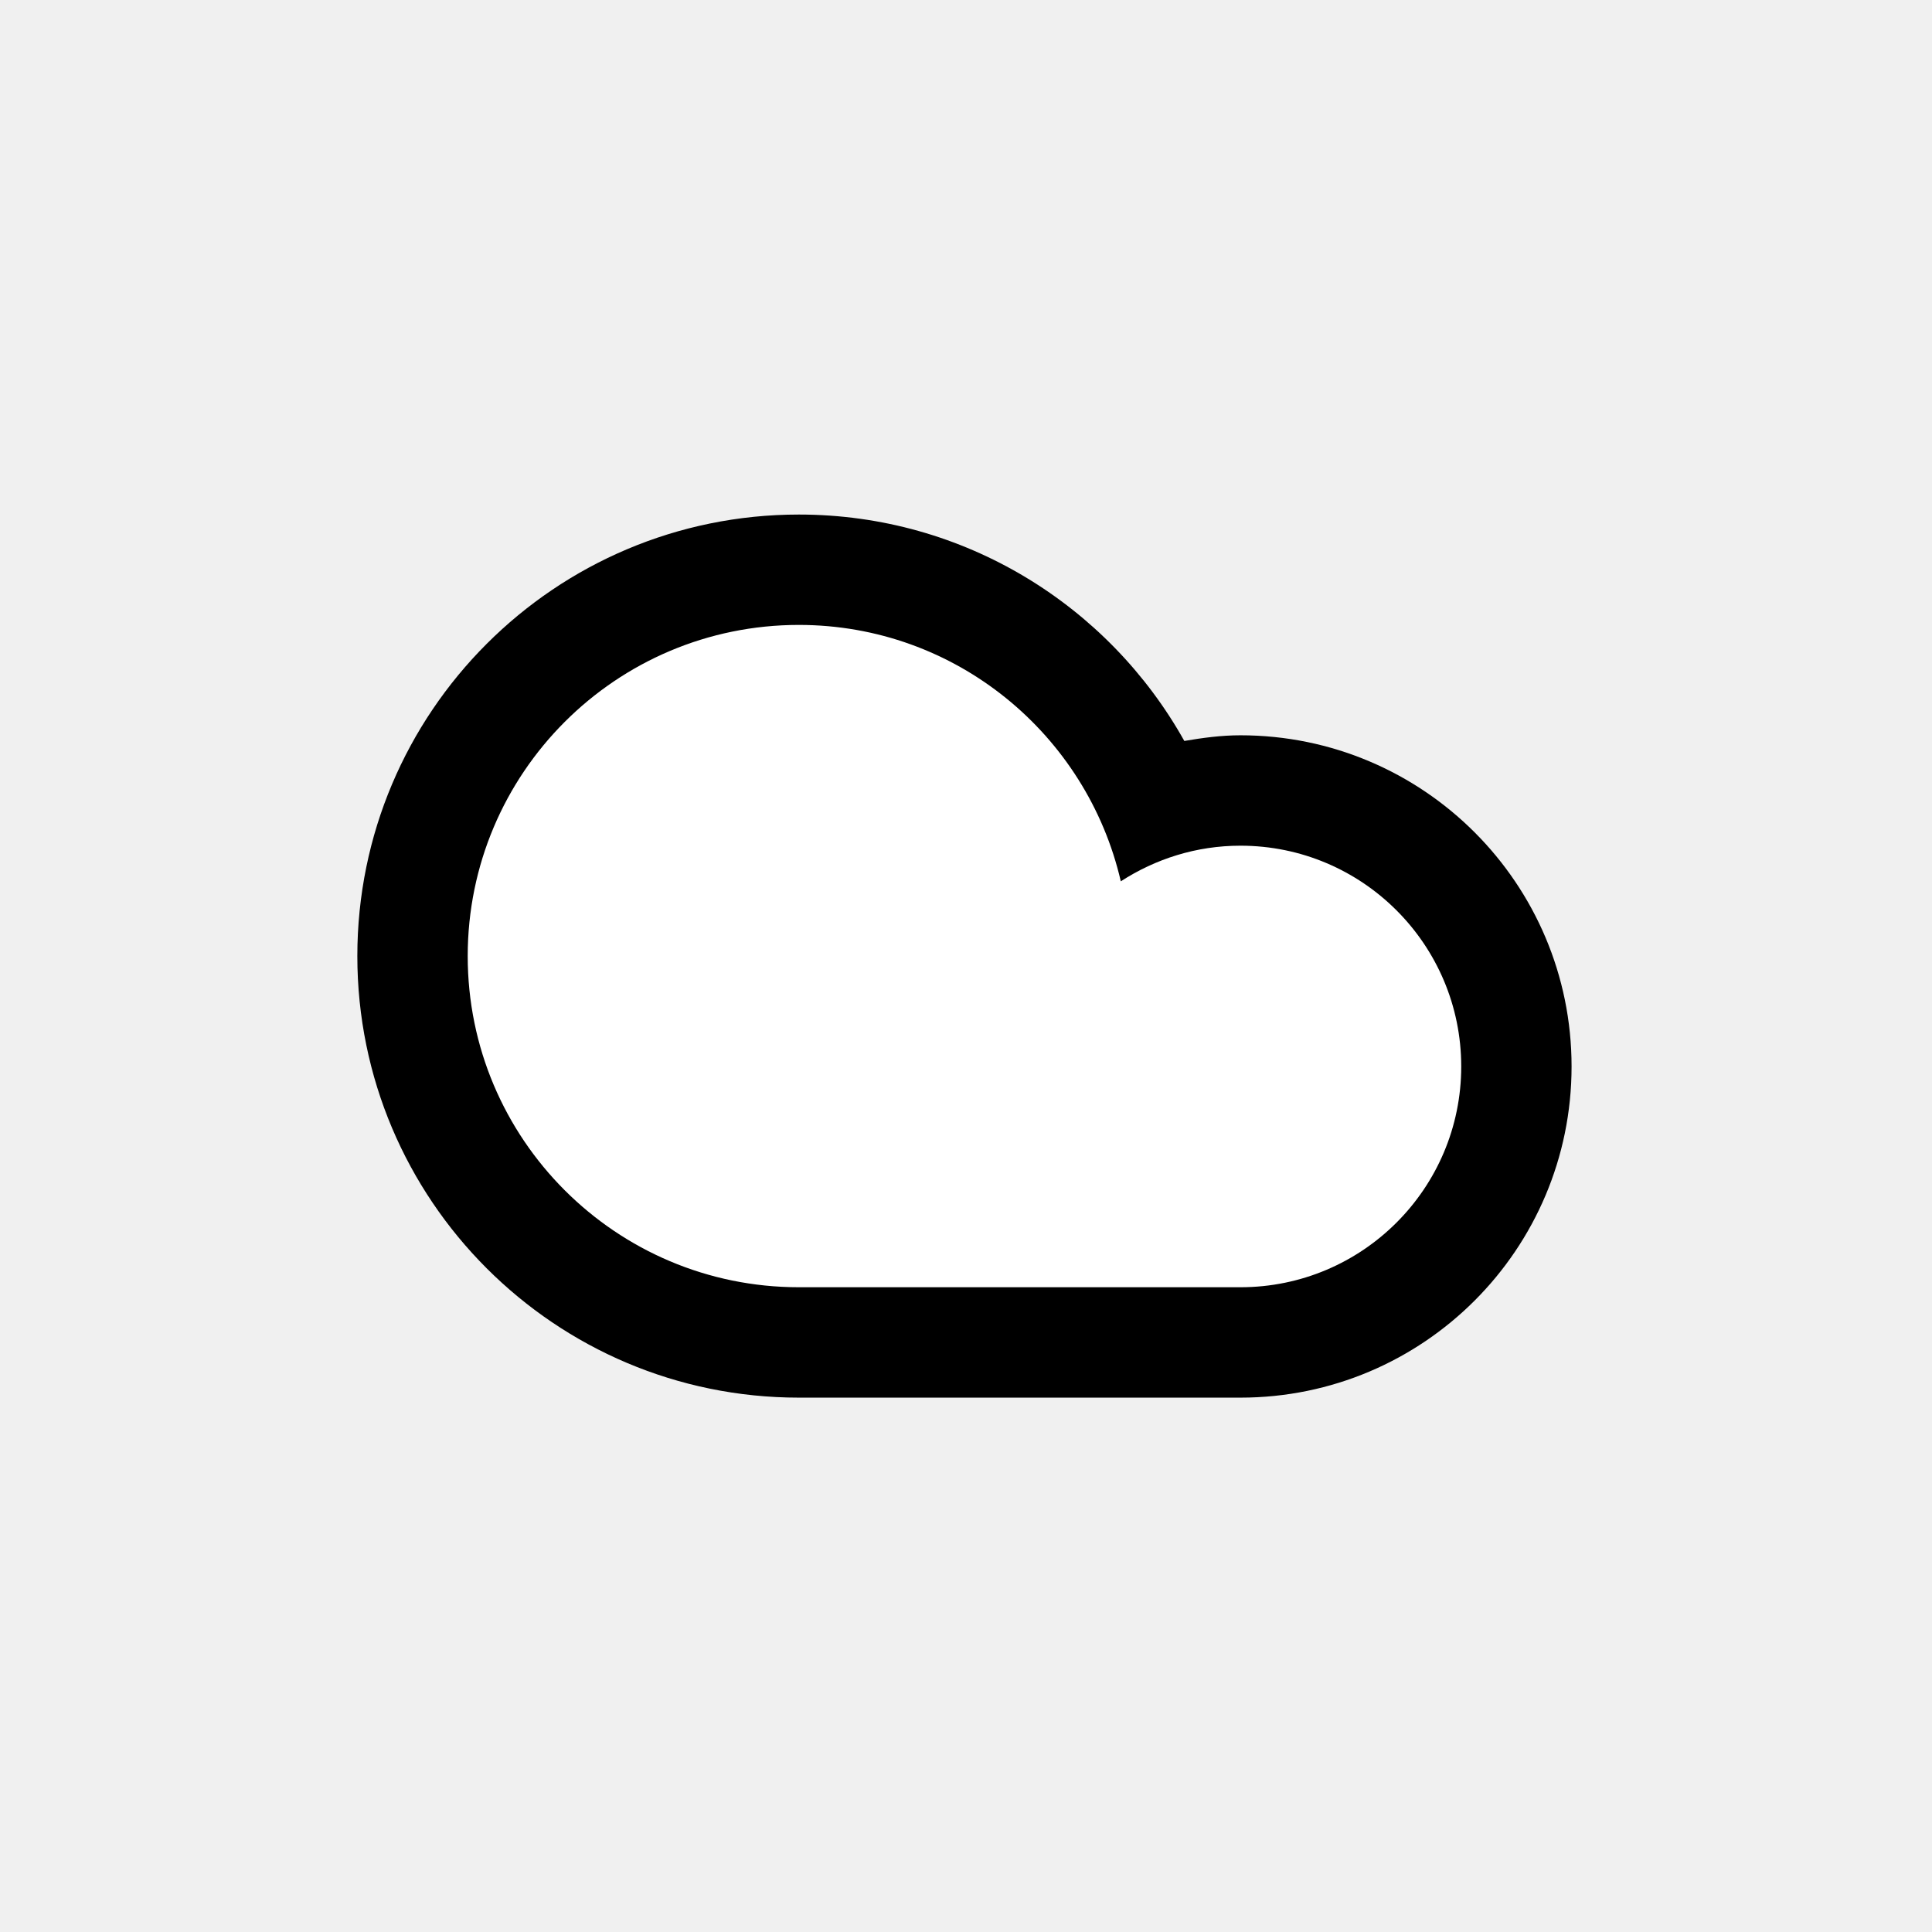
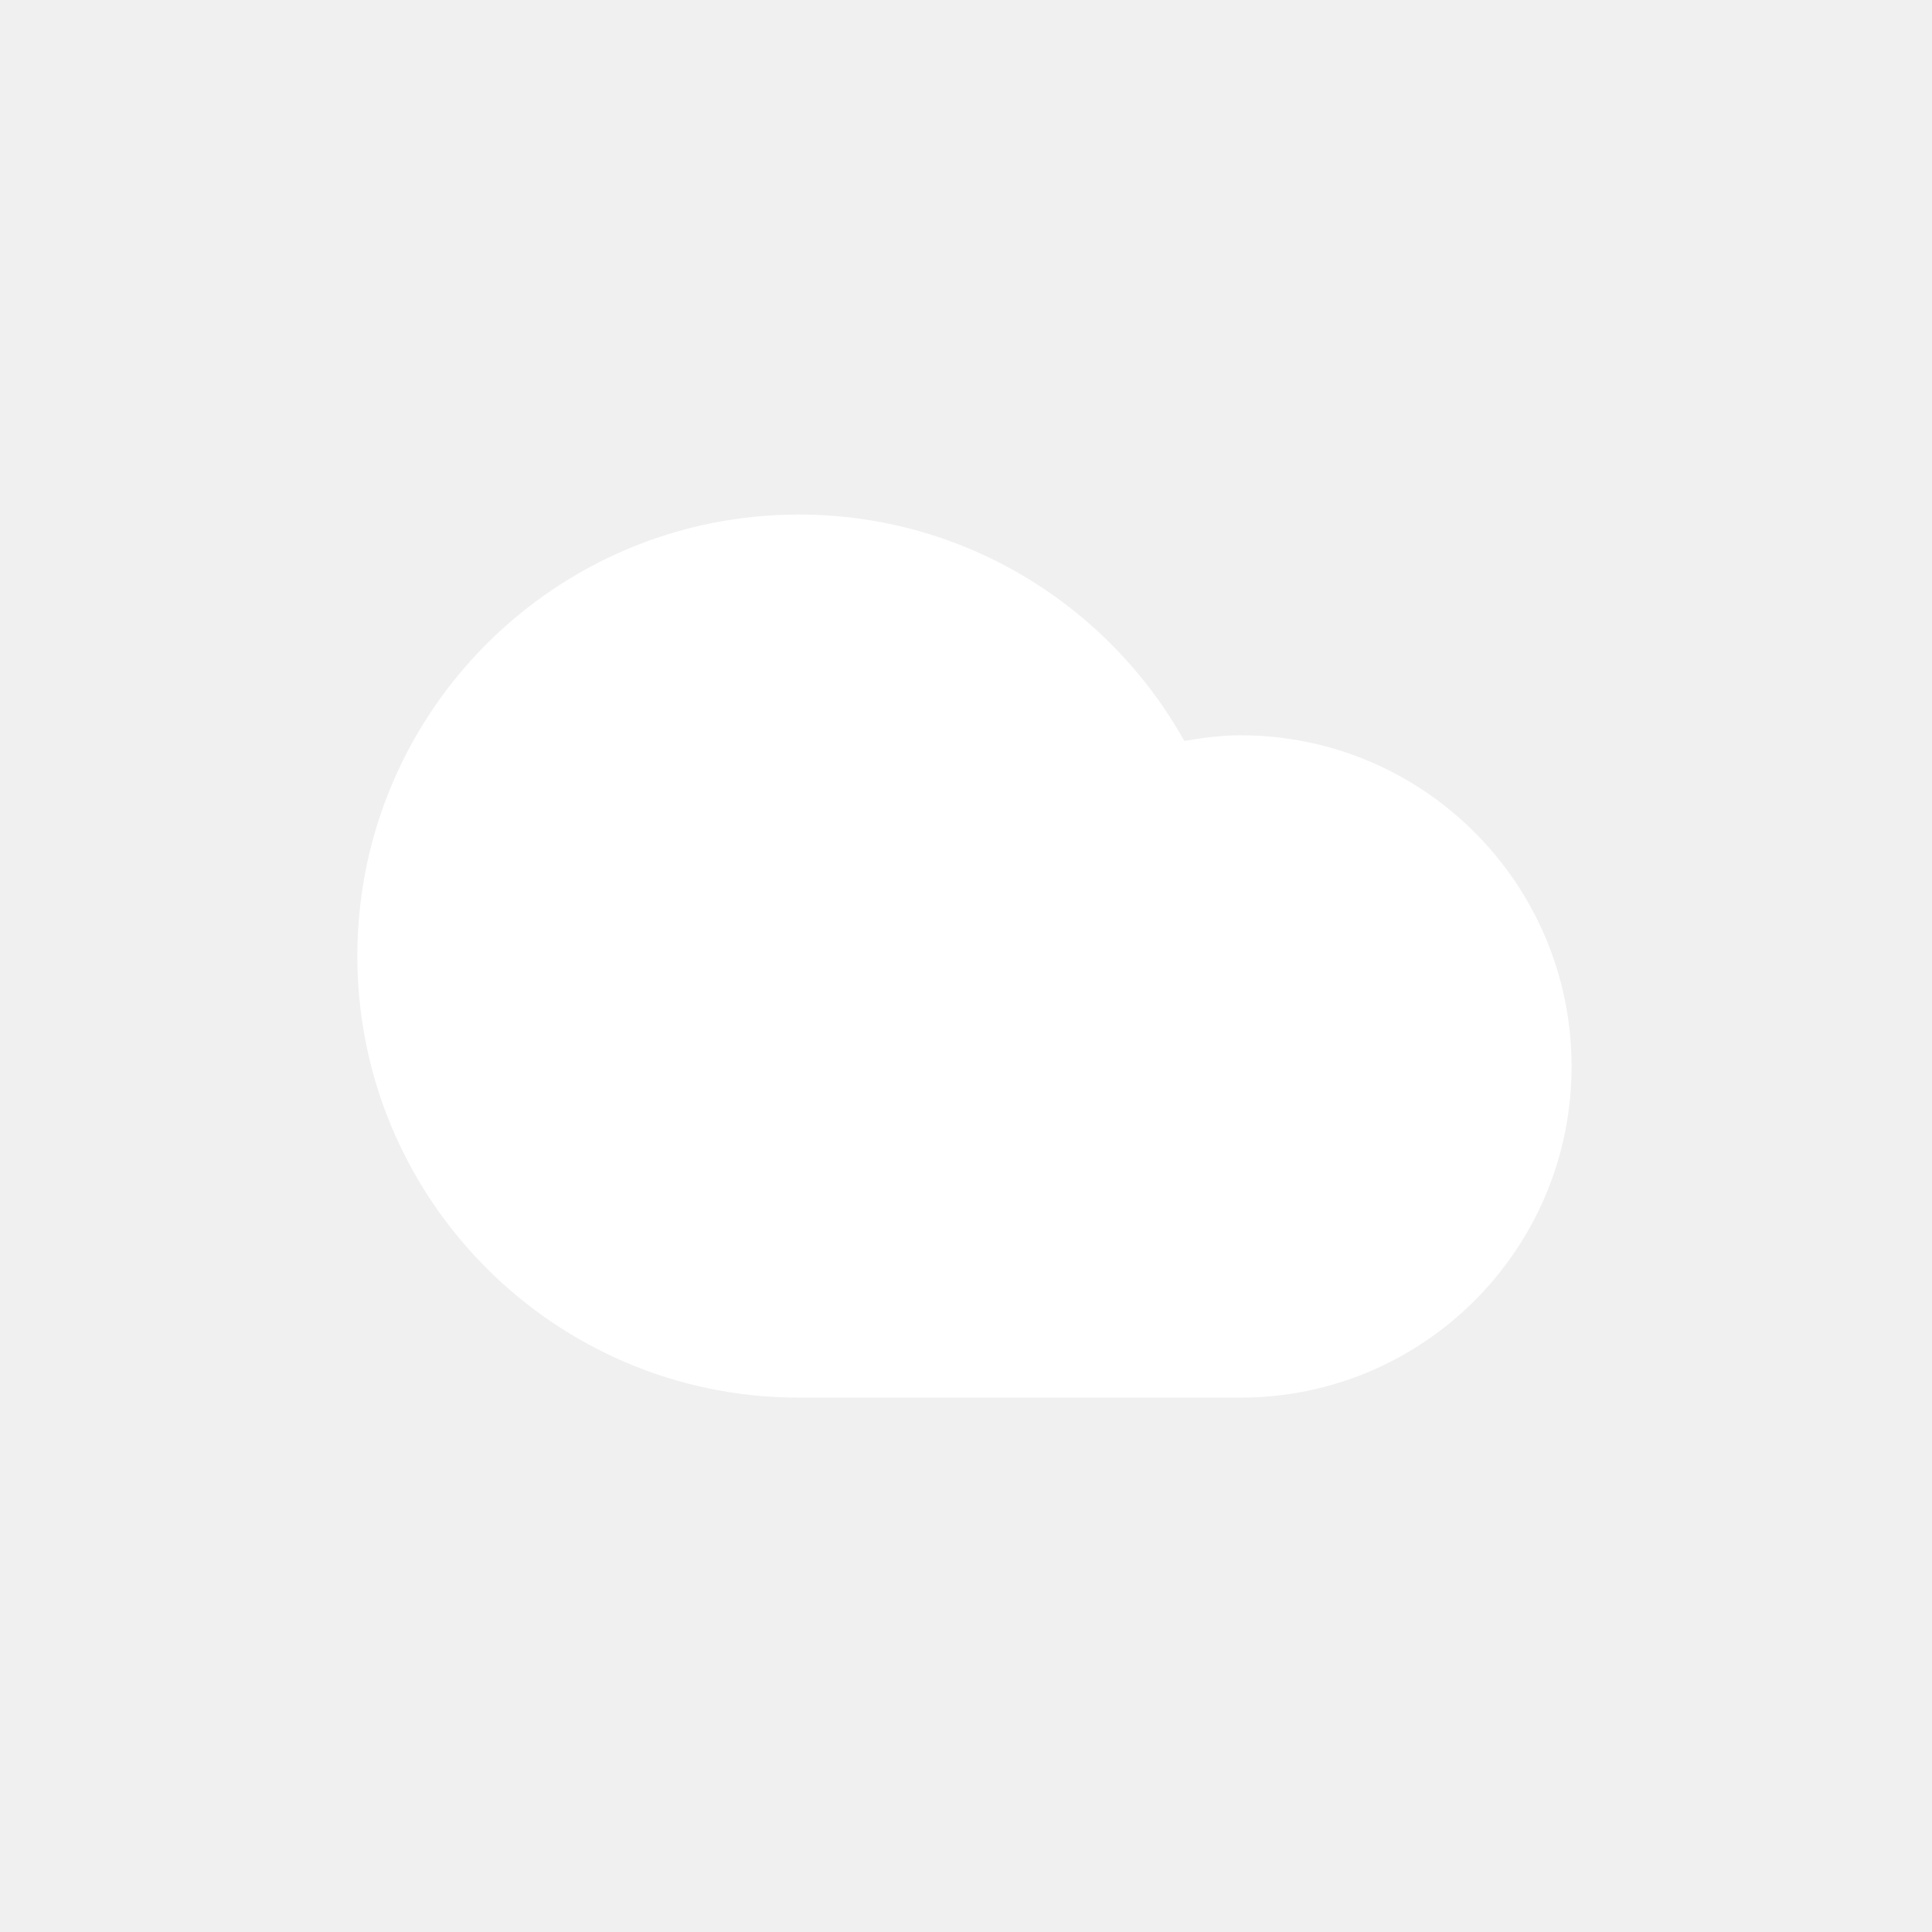
<svg xmlns="http://www.w3.org/2000/svg" version="1.1" id="cloudFill" class="climacon climacon_cloudFill" x="0px" y="0px" viewBox="15 15 70 70" enable-background="new 15 15 70 70" xml:space="preserve">
  <g class="climacon_iconWrap climacon_iconWrap-cloud">
    <g class="climacon_componentWrap climacon_componentWrap_cloud">
-       <path class="climacon_component climacon_component-stroke climacon_component-stroke_cloud" d="M43.945,65.639c-8.835,0-15.998-7.162-15.998-15.998c0-8.836,7.163-15.998,15.998-15.998c6.004,0,11.229,3.312,13.965,8.203c0.664-0.113,1.338-0.205,2.033-0.205c6.627,0,11.998,5.373,11.998,12c0,6.625-5.371,11.998-11.998,11.998C57.168,65.639,47.143,65.639,43.945,65.639z" />
+       <path fill="#FFFFFF" class="climacon_component climacon_component-stroke climacon_component-stroke_cloud" d="M43.945,65.639c-8.835,0-15.998-7.162-15.998-15.998c0-8.836,7.163-15.998,15.998-15.998c6.004,0,11.229,3.312,13.965,8.203c0.664-0.113,1.338-0.205,2.033-0.205c6.627,0,11.998,5.373,11.998,12c0,6.625-5.371,11.998-11.998,11.998C57.168,65.639,47.143,65.639,43.945,65.639z" />
      <path class="climacon_component climacon_component-fill climacon_component-fill_cloud" fill="#FFFFFF" d="M59.943,61.639c4.418,0,8-3.582,8-7.998c0-4.417-3.582-8-8-8c-1.601,0-3.082,0.481-4.334,1.291c-1.23-5.316-5.973-9.29-11.665-9.29c-6.626,0-11.998,5.372-11.998,11.999c0,6.626,5.372,11.998,11.998,11.998C47.562,61.639,56.924,61.639,59.943,61.639z" />
    </g>
  </g>
</svg>
